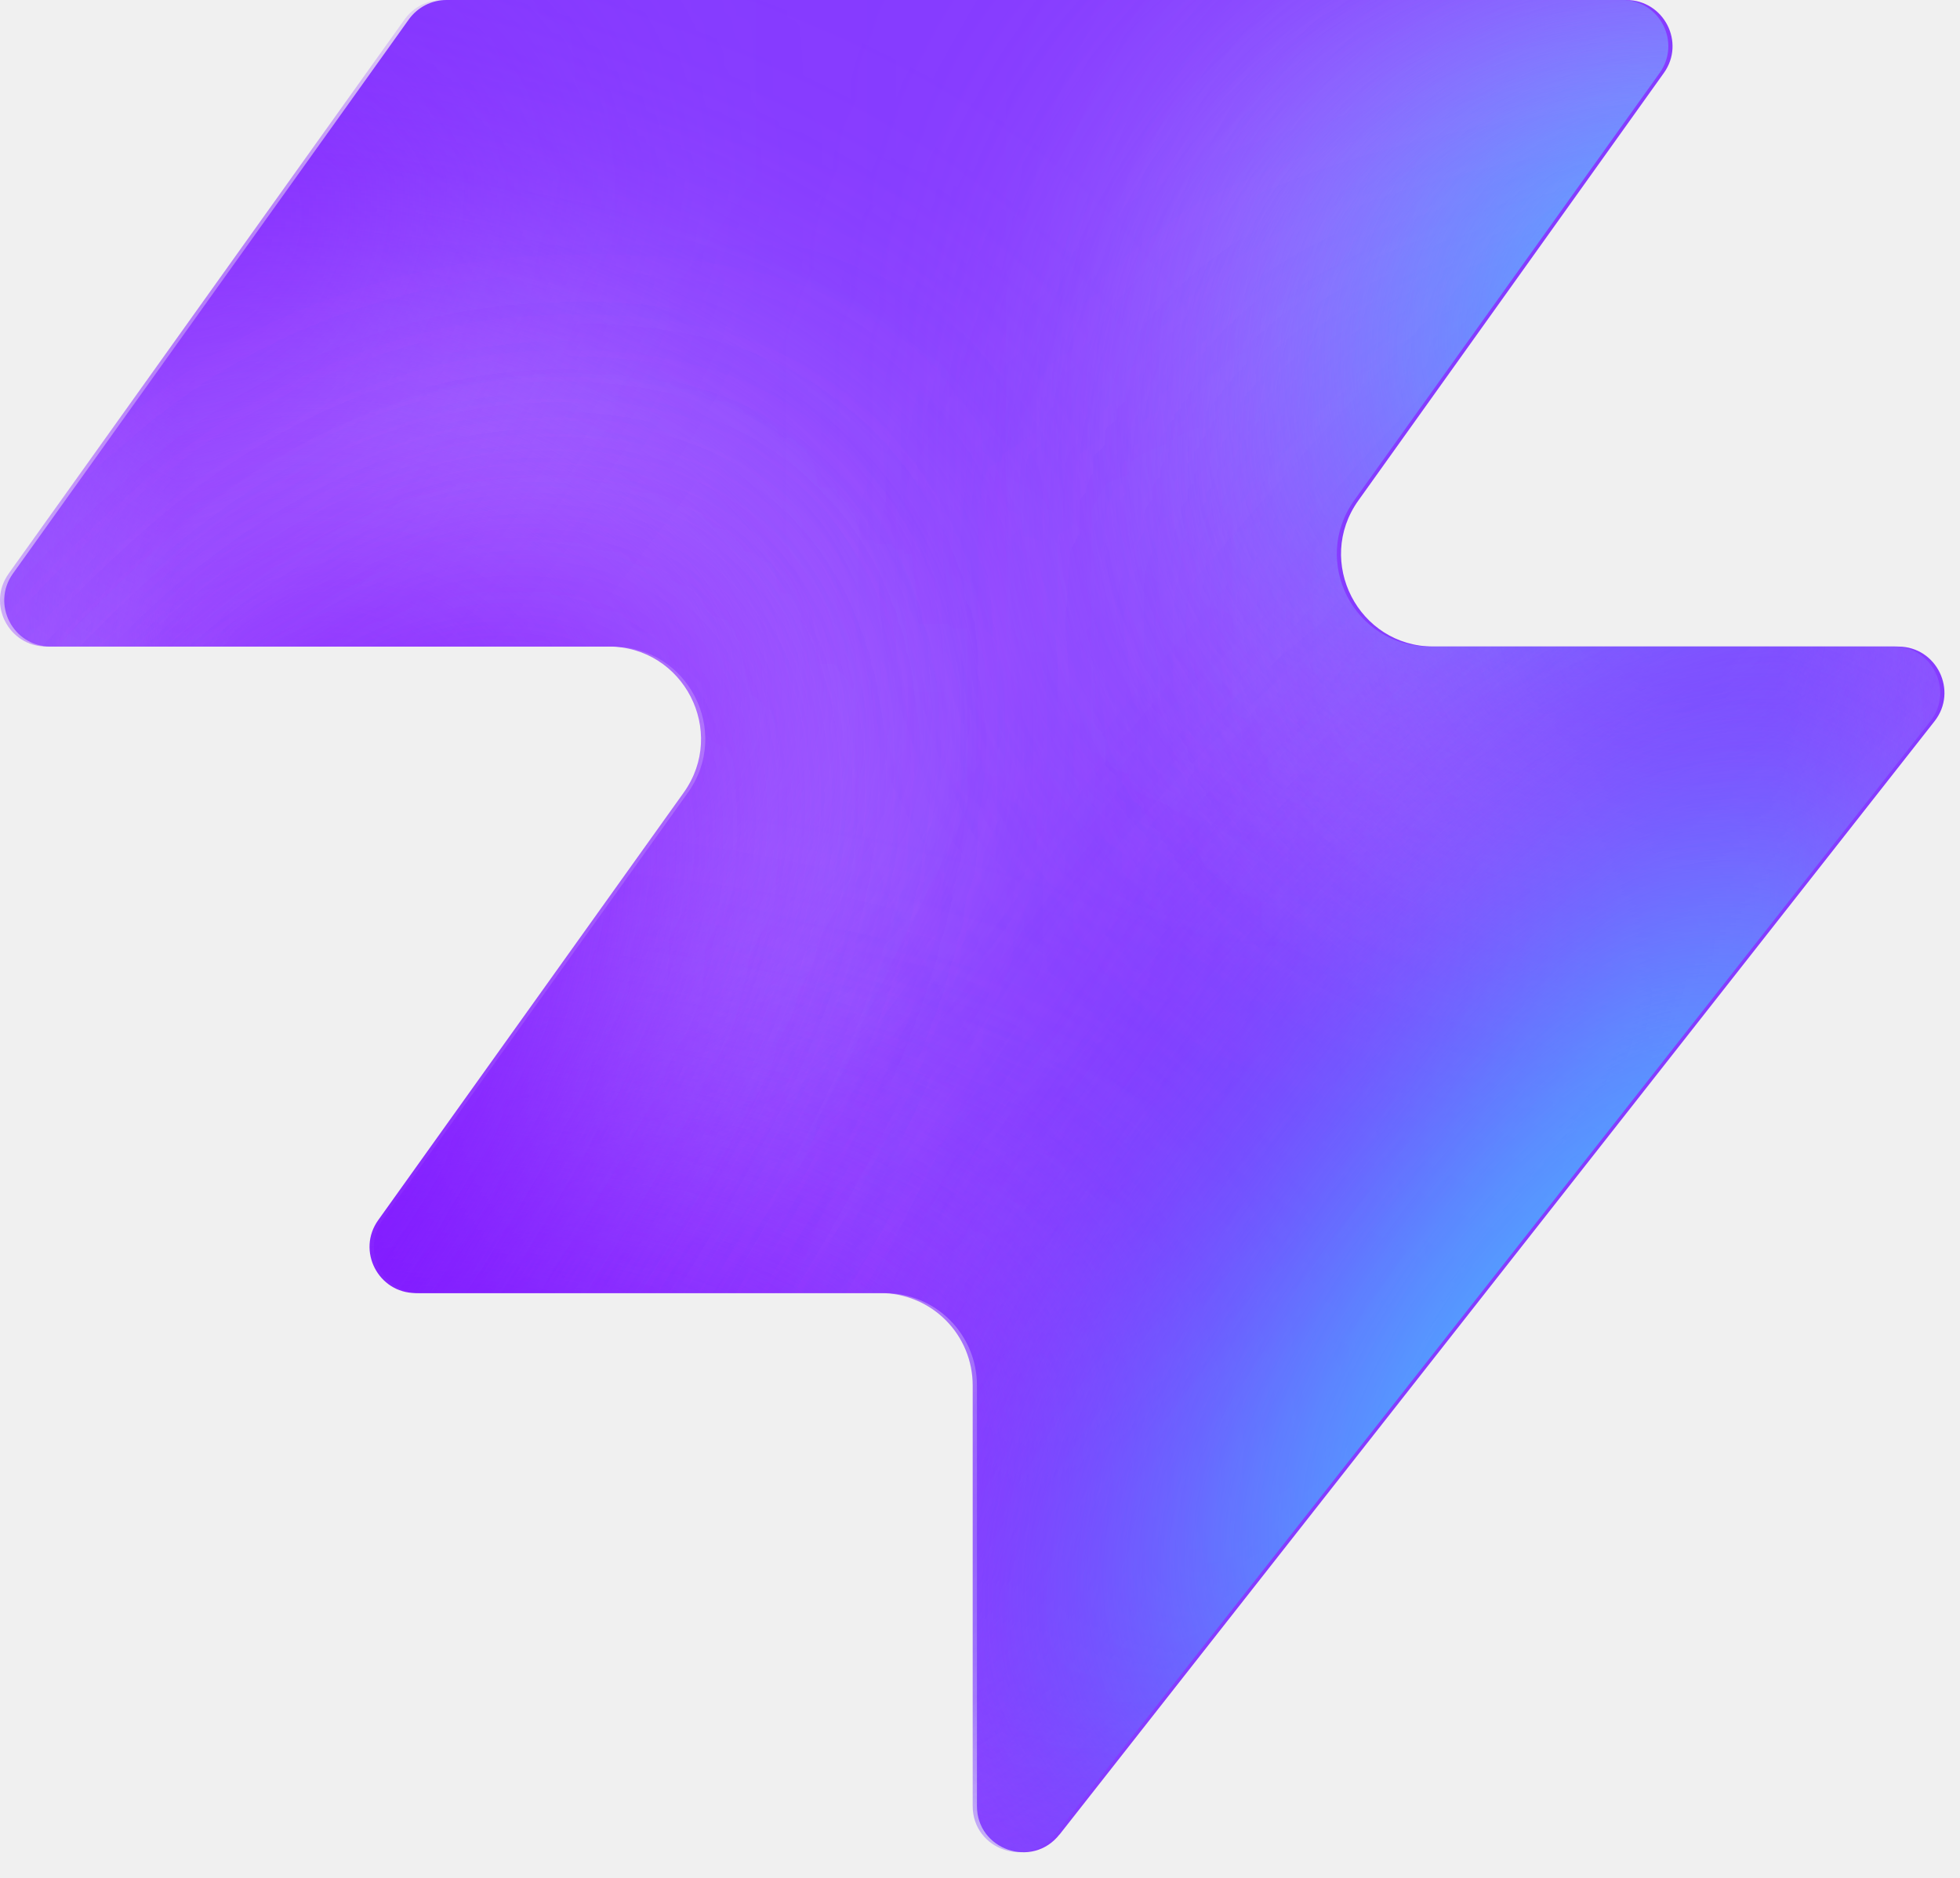
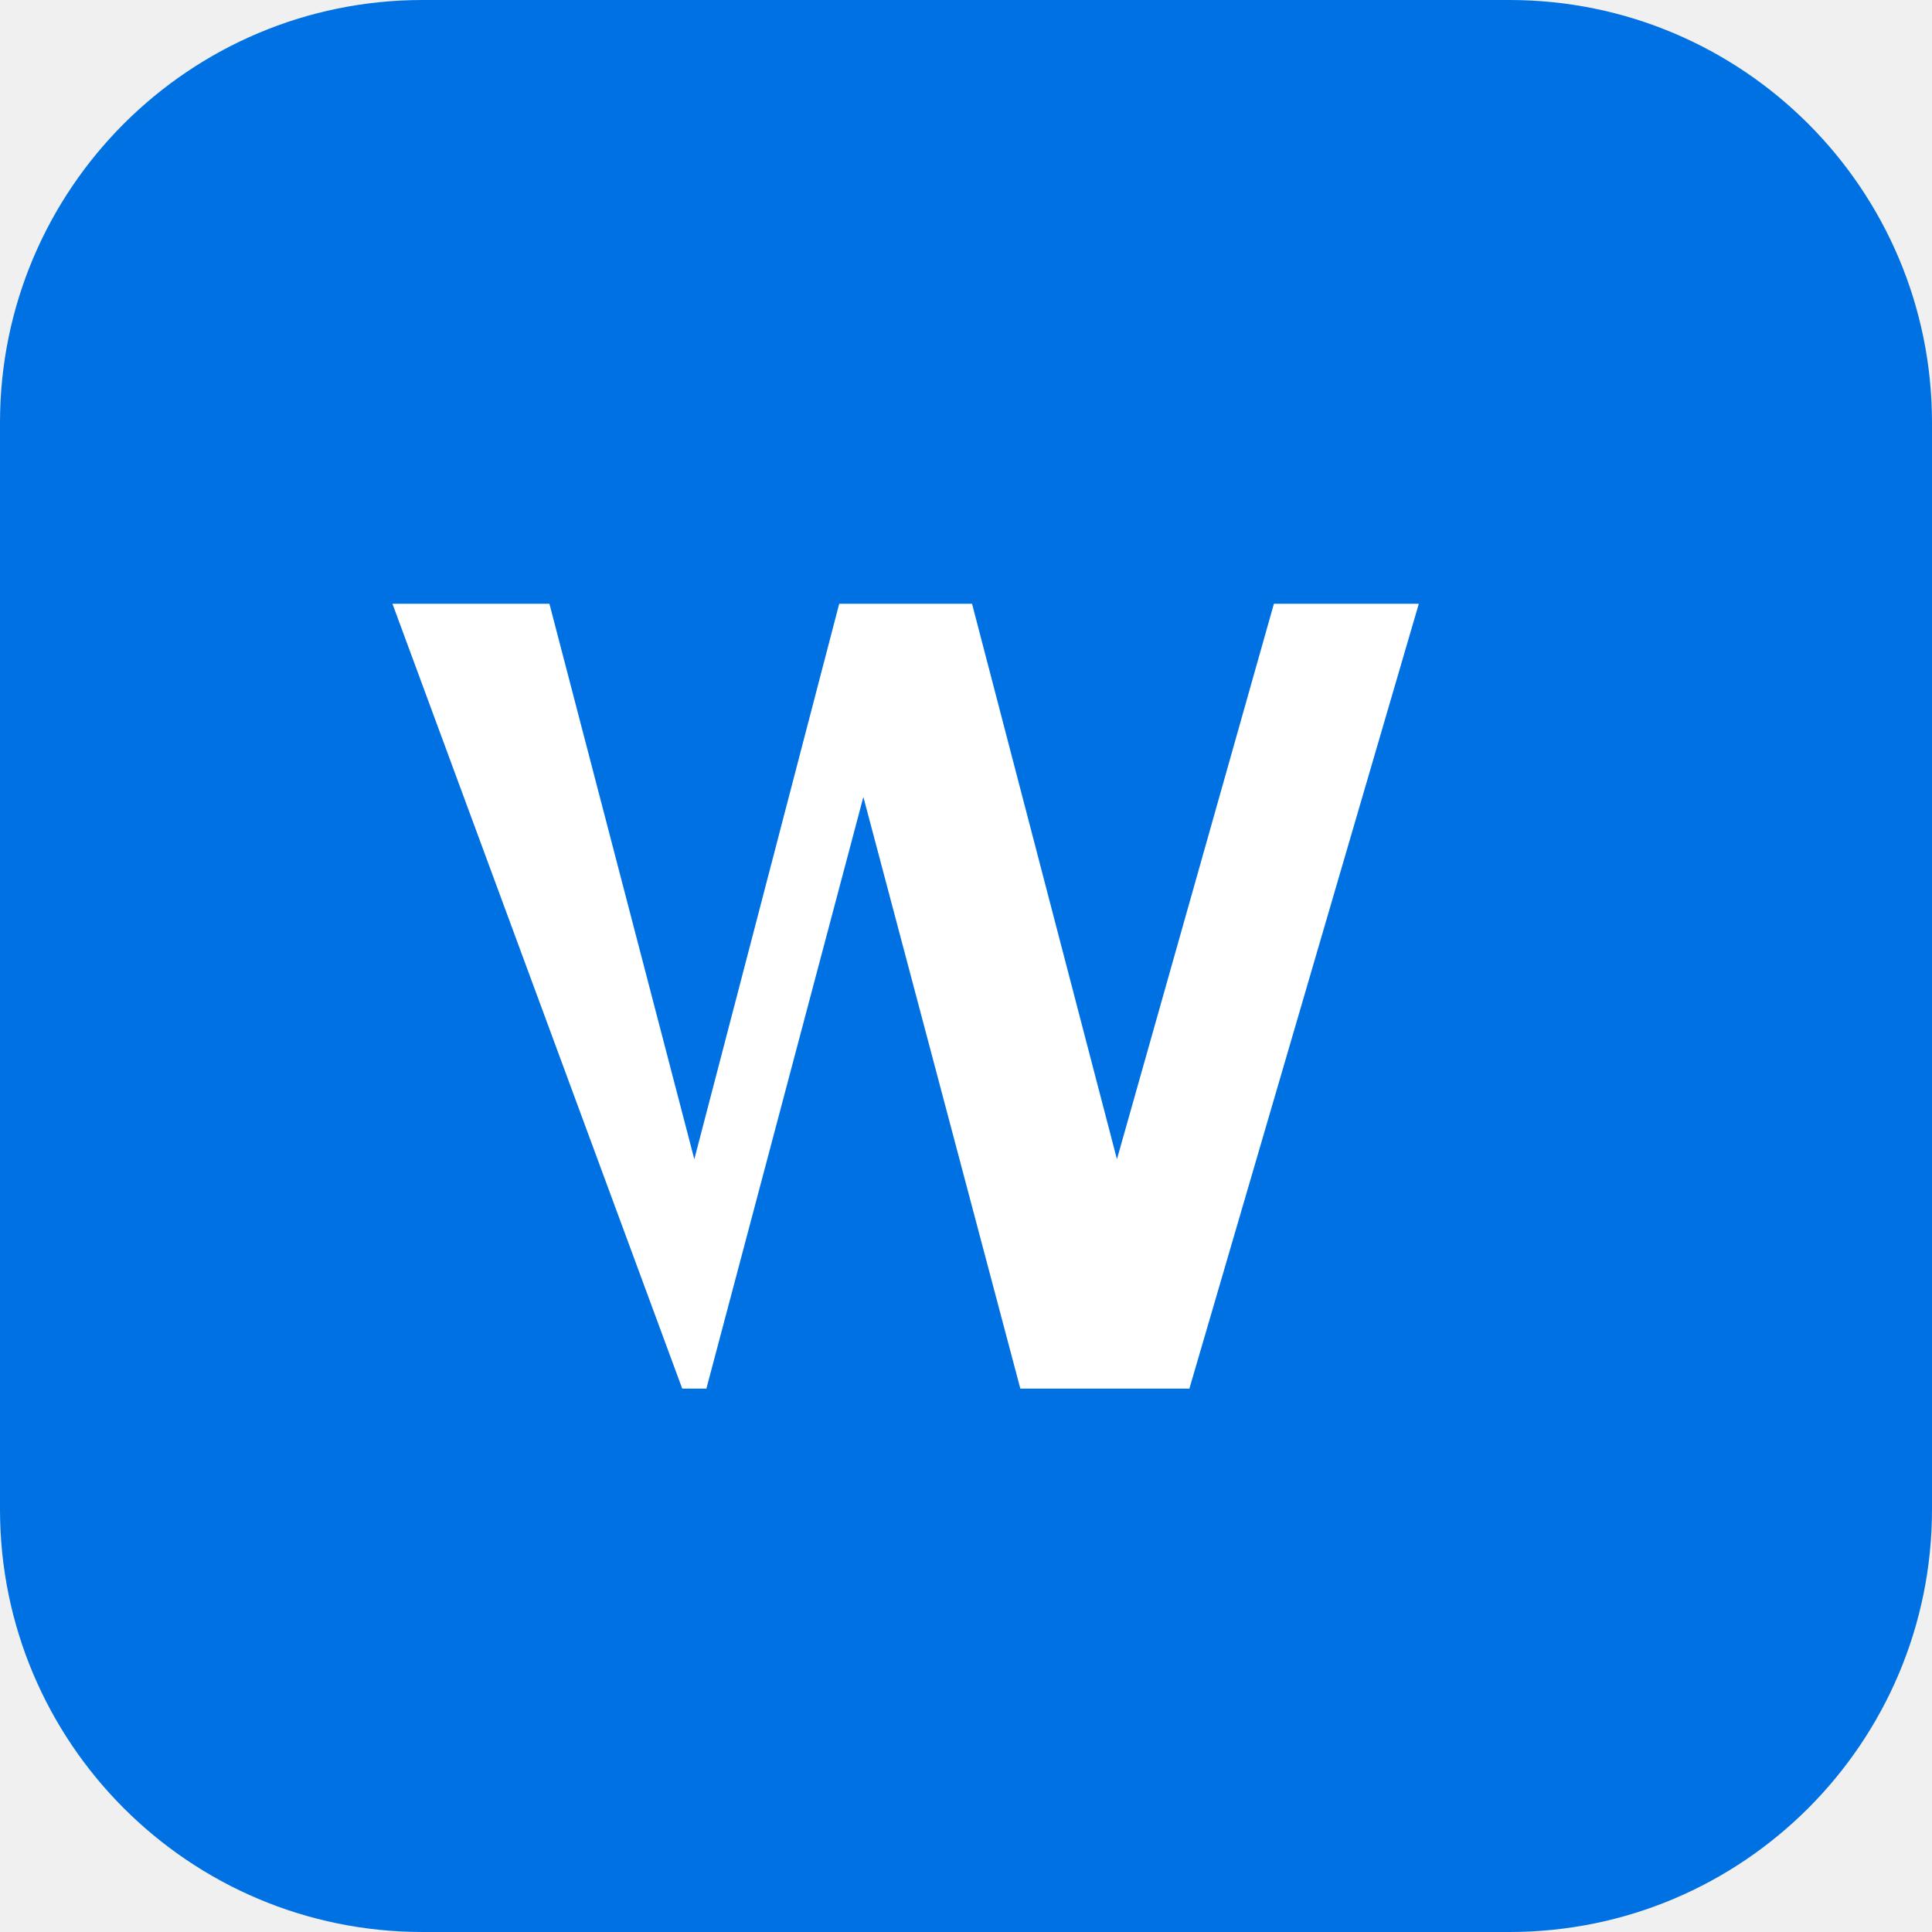
- <svg xmlns="http://www.w3.org/2000/svg" width="48" height="46" fill="none" viewBox="0 0 48 46">
-   <path fill="#863bff" d="M25.946 44.938c-.664.845-2.021.375-2.021-.698V33.937a2.26 2.26 0 0 0-2.262-2.262H10.287c-.92 0-1.456-1.04-.92-1.788l7.48-10.471c1.07-1.497 0-3.578-1.842-3.578H1.237c-.92 0-1.456-1.04-.92-1.788L10.013.474c.214-.297.556-.474.92-.474h28.894c.92 0 1.456 1.04.92 1.788l-7.48 10.471c-1.07 1.498 0 3.579 1.842 3.579h11.377c.943 0 1.473 1.088.89 1.83L25.947 44.94z" style="fill:#863bff;fill:color(display-p3 .525 .23 1);fill-opacity:1" />
-   <mask id="a" width="48" height="46" x="0" y="0" maskUnits="userSpaceOnUse" style="mask-type:alpha">
-     <path fill="#000" d="M25.842 44.938c-.664.844-2.021.375-2.021-.698V33.937a2.26 2.26 0 0 0-2.262-2.262H10.183c-.92 0-1.456-1.04-.92-1.788l7.48-10.471c1.07-1.498 0-3.579-1.842-3.579H1.133c-.92 0-1.456-1.04-.92-1.787L9.91.473c.214-.297.556-.474.92-.474h28.894c.92 0 1.456 1.04.92 1.788l-7.48 10.471c-1.07 1.498 0 3.578 1.842 3.578h11.377c.943 0 1.473 1.088.89 1.832L25.843 44.94z" style="fill:#000;fill-opacity:1" />
-   </mask>
-   <g mask="url(#a)">
-     <g filter="url(#b)">
-       <ellipse cx="5.508" cy="14.704" fill="#ede6ff" rx="5.508" ry="14.704" style="fill:#ede6ff;fill:color(display-p3 .927 .903 1);fill-opacity:1" transform="matrix(.00324 1 1 -.00324 -4.47 31.516)" />
-     </g>
-     <g filter="url(#c)">
-       <ellipse cx="10.399" cy="29.851" fill="#ede6ff" rx="10.399" ry="29.851" style="fill:#ede6ff;fill:color(display-p3 .927 .903 1);fill-opacity:1" transform="matrix(.00324 1 1 -.00324 -39.328 7.883)" />
-     </g>
-     <g filter="url(#d)">
-       <ellipse cx="5.508" cy="30.487" fill="#7e14ff" rx="5.508" ry="30.487" style="fill:#7e14ff;fill:color(display-p3 .492 .077 1);fill-opacity:1" transform="rotate(89.814 -25.913 -14.639)scale(1 -1)" />
-     </g>
-     <g filter="url(#e)">
-       <ellipse cx="5.508" cy="30.599" fill="#7e14ff" rx="5.508" ry="30.599" style="fill:#7e14ff;fill:color(display-p3 .492 .077 1);fill-opacity:1" transform="rotate(89.814 -32.644 -3.334)scale(1 -1)" />
-     </g>
-     <g filter="url(#f)">
-       <ellipse cx="5.508" cy="30.599" fill="#7e14ff" rx="5.508" ry="30.599" style="fill:#7e14ff;fill:color(display-p3 .492 .077 1);fill-opacity:1" transform="matrix(.00324 1 1 -.00324 -34.34 30.47)" />
-     </g>
-     <g filter="url(#g)">
-       <ellipse cx="14.072" cy="22.078" fill="#ede6ff" rx="14.072" ry="22.078" style="fill:#ede6ff;fill:color(display-p3 .927 .903 1);fill-opacity:1" transform="rotate(93.35 24.506 48.493)scale(-1 1)" />
-     </g>
-     <g filter="url(#h)">
-       <ellipse cx="3.47" cy="21.501" fill="#7e14ff" rx="3.47" ry="21.501" style="fill:#7e14ff;fill:color(display-p3 .492 .077 1);fill-opacity:1" transform="rotate(89.009 28.708 47.59)scale(-1 1)" />
-     </g>
-     <g filter="url(#i)">
-       <ellipse cx="3.47" cy="21.501" fill="#7e14ff" rx="3.47" ry="21.501" style="fill:#7e14ff;fill:color(display-p3 .492 .077 1);fill-opacity:1" transform="rotate(89.009 28.708 47.59)scale(-1 1)" />
-     </g>
-     <g filter="url(#j)">
-       <ellipse cx=".387" cy="8.972" fill="#7e14ff" rx="4.407" ry="29.108" style="fill:#7e14ff;fill:color(display-p3 .492 .077 1);fill-opacity:1" transform="rotate(39.51 .387 8.972)" />
-     </g>
-     <g filter="url(#k)">
-       <ellipse cx="47.523" cy="-6.092" fill="#7e14ff" rx="4.407" ry="29.108" style="fill:#7e14ff;fill:color(display-p3 .492 .077 1);fill-opacity:1" transform="rotate(37.892 47.523 -6.092)" />
-     </g>
-     <g filter="url(#l)">
-       <ellipse cx="41.412" cy="6.333" fill="#47bfff" rx="5.971" ry="9.665" style="fill:#47bfff;fill:color(display-p3 .28 .748 1);fill-opacity:1" transform="rotate(37.892 41.412 6.333)" />
-     </g>
-     <g filter="url(#m)">
-       <ellipse cx="-1.879" cy="38.332" fill="#7e14ff" rx="4.407" ry="29.108" style="fill:#7e14ff;fill:color(display-p3 .492 .077 1);fill-opacity:1" transform="rotate(37.892 -1.88 38.332)" />
-     </g>
-     <g filter="url(#n)">
-       <ellipse cx="-1.879" cy="38.332" fill="#7e14ff" rx="4.407" ry="29.108" style="fill:#7e14ff;fill:color(display-p3 .492 .077 1);fill-opacity:1" transform="rotate(37.892 -1.88 38.332)" />
-     </g>
-     <g filter="url(#o)">
-       <ellipse cx="35.651" cy="29.907" fill="#7e14ff" rx="4.407" ry="29.108" style="fill:#7e14ff;fill:color(display-p3 .492 .077 1);fill-opacity:1" transform="rotate(37.892 35.651 29.907)" />
-     </g>
-     <g filter="url(#p)">
-       <ellipse cx="38.418" cy="32.4" fill="#47bfff" rx="5.971" ry="15.297" style="fill:#47bfff;fill:color(display-p3 .28 .748 1);fill-opacity:1" transform="rotate(37.892 38.418 32.4)" />
-     </g>
-   </g>
-   <defs>
-     <filter id="b" width="60.045" height="41.654" x="-19.77" y="16.149" color-interpolation-filters="sRGB" filterUnits="userSpaceOnUse">
-       <feFlood flood-opacity="0" result="BackgroundImageFix" />
-       <feBlend in="SourceGraphic" in2="BackgroundImageFix" result="shape" />
-       <feGaussianBlur result="effect1_foregroundBlur_2002_17158" stdDeviation="7.659" />
-     </filter>
-     <filter id="c" width="90.34" height="51.437" x="-54.613" y="-7.533" color-interpolation-filters="sRGB" filterUnits="userSpaceOnUse">
-       <feFlood flood-opacity="0" result="BackgroundImageFix" />
-       <feBlend in="SourceGraphic" in2="BackgroundImageFix" result="shape" />
-       <feGaussianBlur result="effect1_foregroundBlur_2002_17158" stdDeviation="7.659" />
-     </filter>
-     <filter id="d" width="79.355" height="29.4" x="-49.64" y="2.03" color-interpolation-filters="sRGB" filterUnits="userSpaceOnUse">
-       <feFlood flood-opacity="0" result="BackgroundImageFix" />
-       <feBlend in="SourceGraphic" in2="BackgroundImageFix" result="shape" />
-       <feGaussianBlur result="effect1_foregroundBlur_2002_17158" stdDeviation="4.596" />
-     </filter>
-     <filter id="e" width="79.579" height="29.4" x="-45.045" y="20.029" color-interpolation-filters="sRGB" filterUnits="userSpaceOnUse">
-       <feFlood flood-opacity="0" result="BackgroundImageFix" />
-       <feBlend in="SourceGraphic" in2="BackgroundImageFix" result="shape" />
-       <feGaussianBlur result="effect1_foregroundBlur_2002_17158" stdDeviation="4.596" />
-     </filter>
-     <filter id="f" width="79.579" height="29.4" x="-43.513" y="21.178" color-interpolation-filters="sRGB" filterUnits="userSpaceOnUse">
-       <feFlood flood-opacity="0" result="BackgroundImageFix" />
-       <feBlend in="SourceGraphic" in2="BackgroundImageFix" result="shape" />
-       <feGaussianBlur result="effect1_foregroundBlur_2002_17158" stdDeviation="4.596" />
-     </filter>
-     <filter id="g" width="74.749" height="58.852" x="15.756" y="-17.901" color-interpolation-filters="sRGB" filterUnits="userSpaceOnUse">
-       <feFlood flood-opacity="0" result="BackgroundImageFix" />
-       <feBlend in="SourceGraphic" in2="BackgroundImageFix" result="shape" />
-       <feGaussianBlur result="effect1_foregroundBlur_2002_17158" stdDeviation="7.659" />
-     </filter>
-     <filter id="h" width="61.377" height="25.362" x="23.548" y="2.284" color-interpolation-filters="sRGB" filterUnits="userSpaceOnUse">
-       <feFlood flood-opacity="0" result="BackgroundImageFix" />
-       <feBlend in="SourceGraphic" in2="BackgroundImageFix" result="shape" />
-       <feGaussianBlur result="effect1_foregroundBlur_2002_17158" stdDeviation="4.596" />
-     </filter>
-     <filter id="i" width="61.377" height="25.362" x="23.548" y="2.284" color-interpolation-filters="sRGB" filterUnits="userSpaceOnUse">
-       <feFlood flood-opacity="0" result="BackgroundImageFix" />
-       <feBlend in="SourceGraphic" in2="BackgroundImageFix" result="shape" />
-       <feGaussianBlur result="effect1_foregroundBlur_2002_17158" stdDeviation="4.596" />
-     </filter>
-     <filter id="j" width="56.045" height="63.649" x="-27.636" y="-22.853" color-interpolation-filters="sRGB" filterUnits="userSpaceOnUse">
-       <feFlood flood-opacity="0" result="BackgroundImageFix" />
-       <feBlend in="SourceGraphic" in2="BackgroundImageFix" result="shape" />
-       <feGaussianBlur result="effect1_foregroundBlur_2002_17158" stdDeviation="4.596" />
-     </filter>
-     <filter id="k" width="54.814" height="64.646" x="20.116" y="-38.415" color-interpolation-filters="sRGB" filterUnits="userSpaceOnUse">
-       <feFlood flood-opacity="0" result="BackgroundImageFix" />
-       <feBlend in="SourceGraphic" in2="BackgroundImageFix" result="shape" />
-       <feGaussianBlur result="effect1_foregroundBlur_2002_17158" stdDeviation="4.596" />
-     </filter>
-     <filter id="l" width="33.541" height="35.313" x="24.641" y="-11.323" color-interpolation-filters="sRGB" filterUnits="userSpaceOnUse">
-       <feFlood flood-opacity="0" result="BackgroundImageFix" />
-       <feBlend in="SourceGraphic" in2="BackgroundImageFix" result="shape" />
-       <feGaussianBlur result="effect1_foregroundBlur_2002_17158" stdDeviation="4.596" />
-     </filter>
-     <filter id="m" width="54.814" height="64.646" x="-29.286" y="6.009" color-interpolation-filters="sRGB" filterUnits="userSpaceOnUse">
-       <feFlood flood-opacity="0" result="BackgroundImageFix" />
-       <feBlend in="SourceGraphic" in2="BackgroundImageFix" result="shape" />
-       <feGaussianBlur result="effect1_foregroundBlur_2002_17158" stdDeviation="4.596" />
-     </filter>
-     <filter id="n" width="54.814" height="64.646" x="-29.286" y="6.009" color-interpolation-filters="sRGB" filterUnits="userSpaceOnUse">
-       <feFlood flood-opacity="0" result="BackgroundImageFix" />
-       <feBlend in="SourceGraphic" in2="BackgroundImageFix" result="shape" />
-       <feGaussianBlur result="effect1_foregroundBlur_2002_17158" stdDeviation="4.596" />
-     </filter>
-     <filter id="o" width="54.814" height="64.646" x="8.244" y="-2.416" color-interpolation-filters="sRGB" filterUnits="userSpaceOnUse">
-       <feFlood flood-opacity="0" result="BackgroundImageFix" />
-       <feBlend in="SourceGraphic" in2="BackgroundImageFix" result="shape" />
-       <feGaussianBlur result="effect1_foregroundBlur_2002_17158" stdDeviation="4.596" />
-     </filter>
-     <filter id="p" width="39.409" height="43.623" x="18.713" y="10.588" color-interpolation-filters="sRGB" filterUnits="userSpaceOnUse">
-       <feFlood flood-opacity="0" result="BackgroundImageFix" />
-       <feBlend in="SourceGraphic" in2="BackgroundImageFix" result="shape" />
-       <feGaussianBlur result="effect1_foregroundBlur_2002_17158" stdDeviation="4.596" />
-     </filter>
-   </defs>
+ <svg xmlns="http://www.w3.org/2000/svg" viewBox="0 0 32 32" role="img" aria-label="William Gyasi">
+   <rect width="32" height="32" rx="7" fill="#0071E3" />
+   <path fill="#FFFFFF" d="M6.5 10h2.6l2.4 9.2L13.9 10h2.2l2.4 9.2L21.1 10H23.5l-3.8 13h-2.8l-2.6-9.8-2.6 9.8H11.3L6.5 10z" />
</svg>
